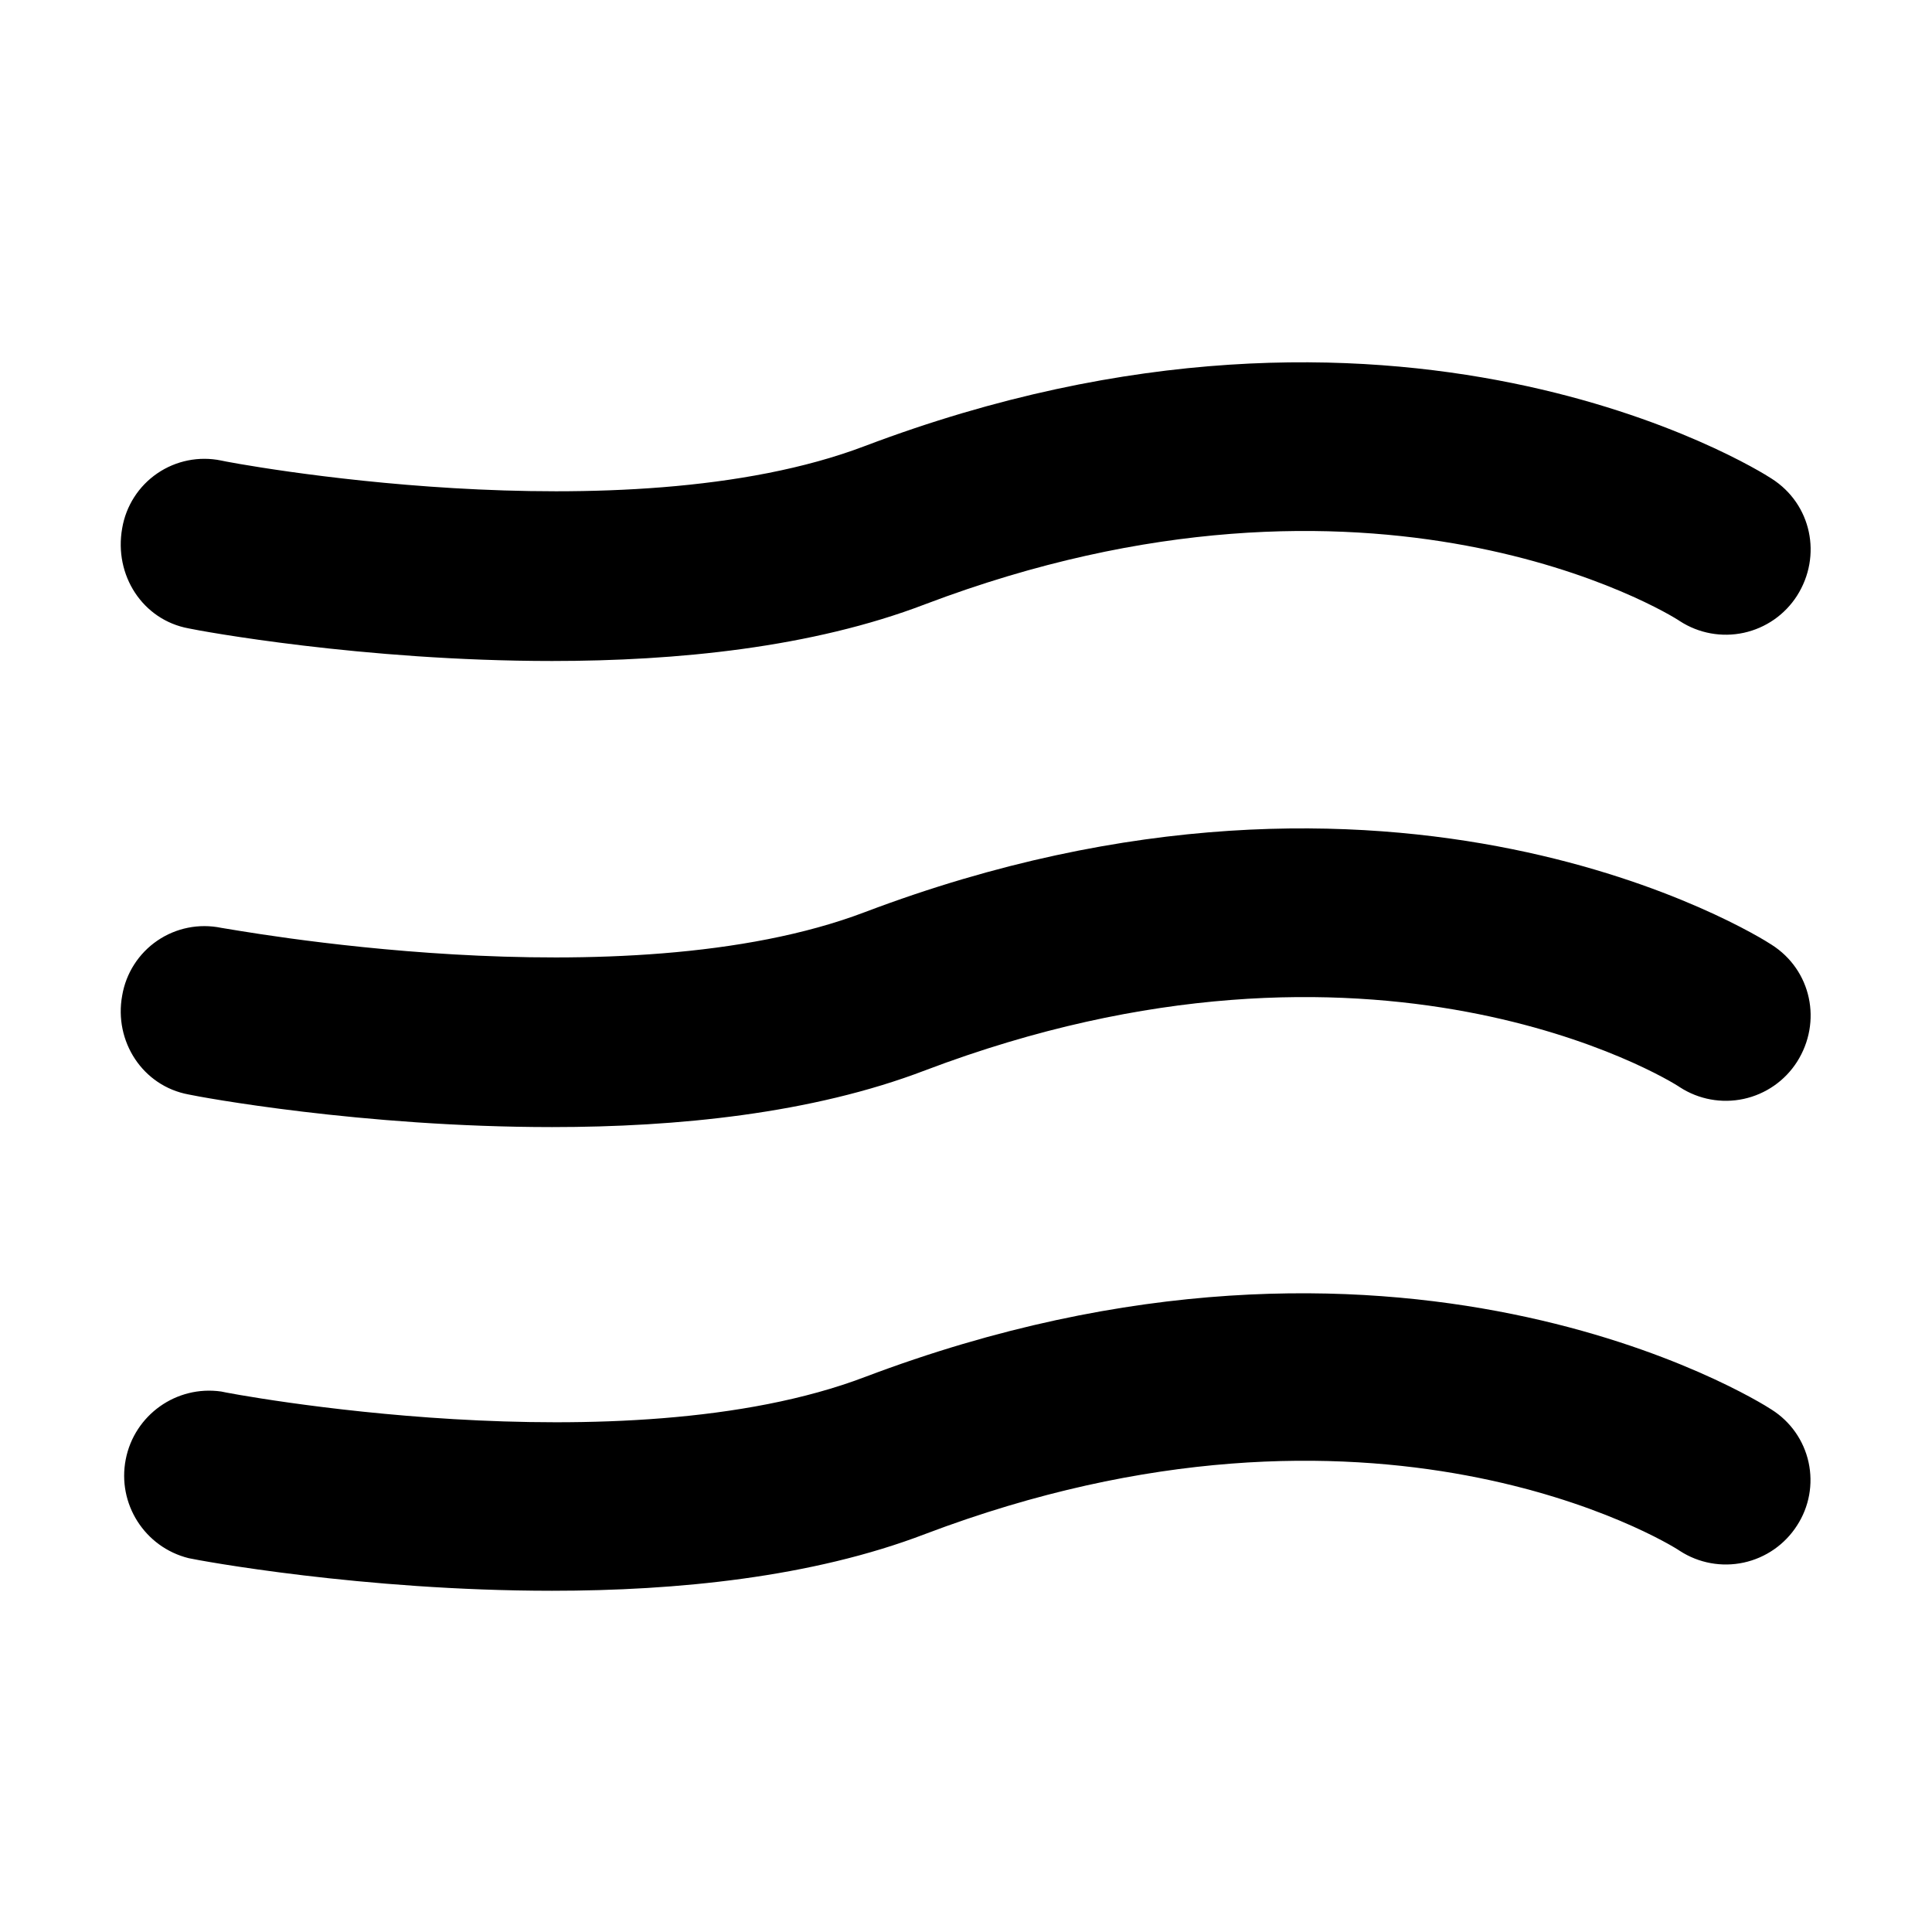
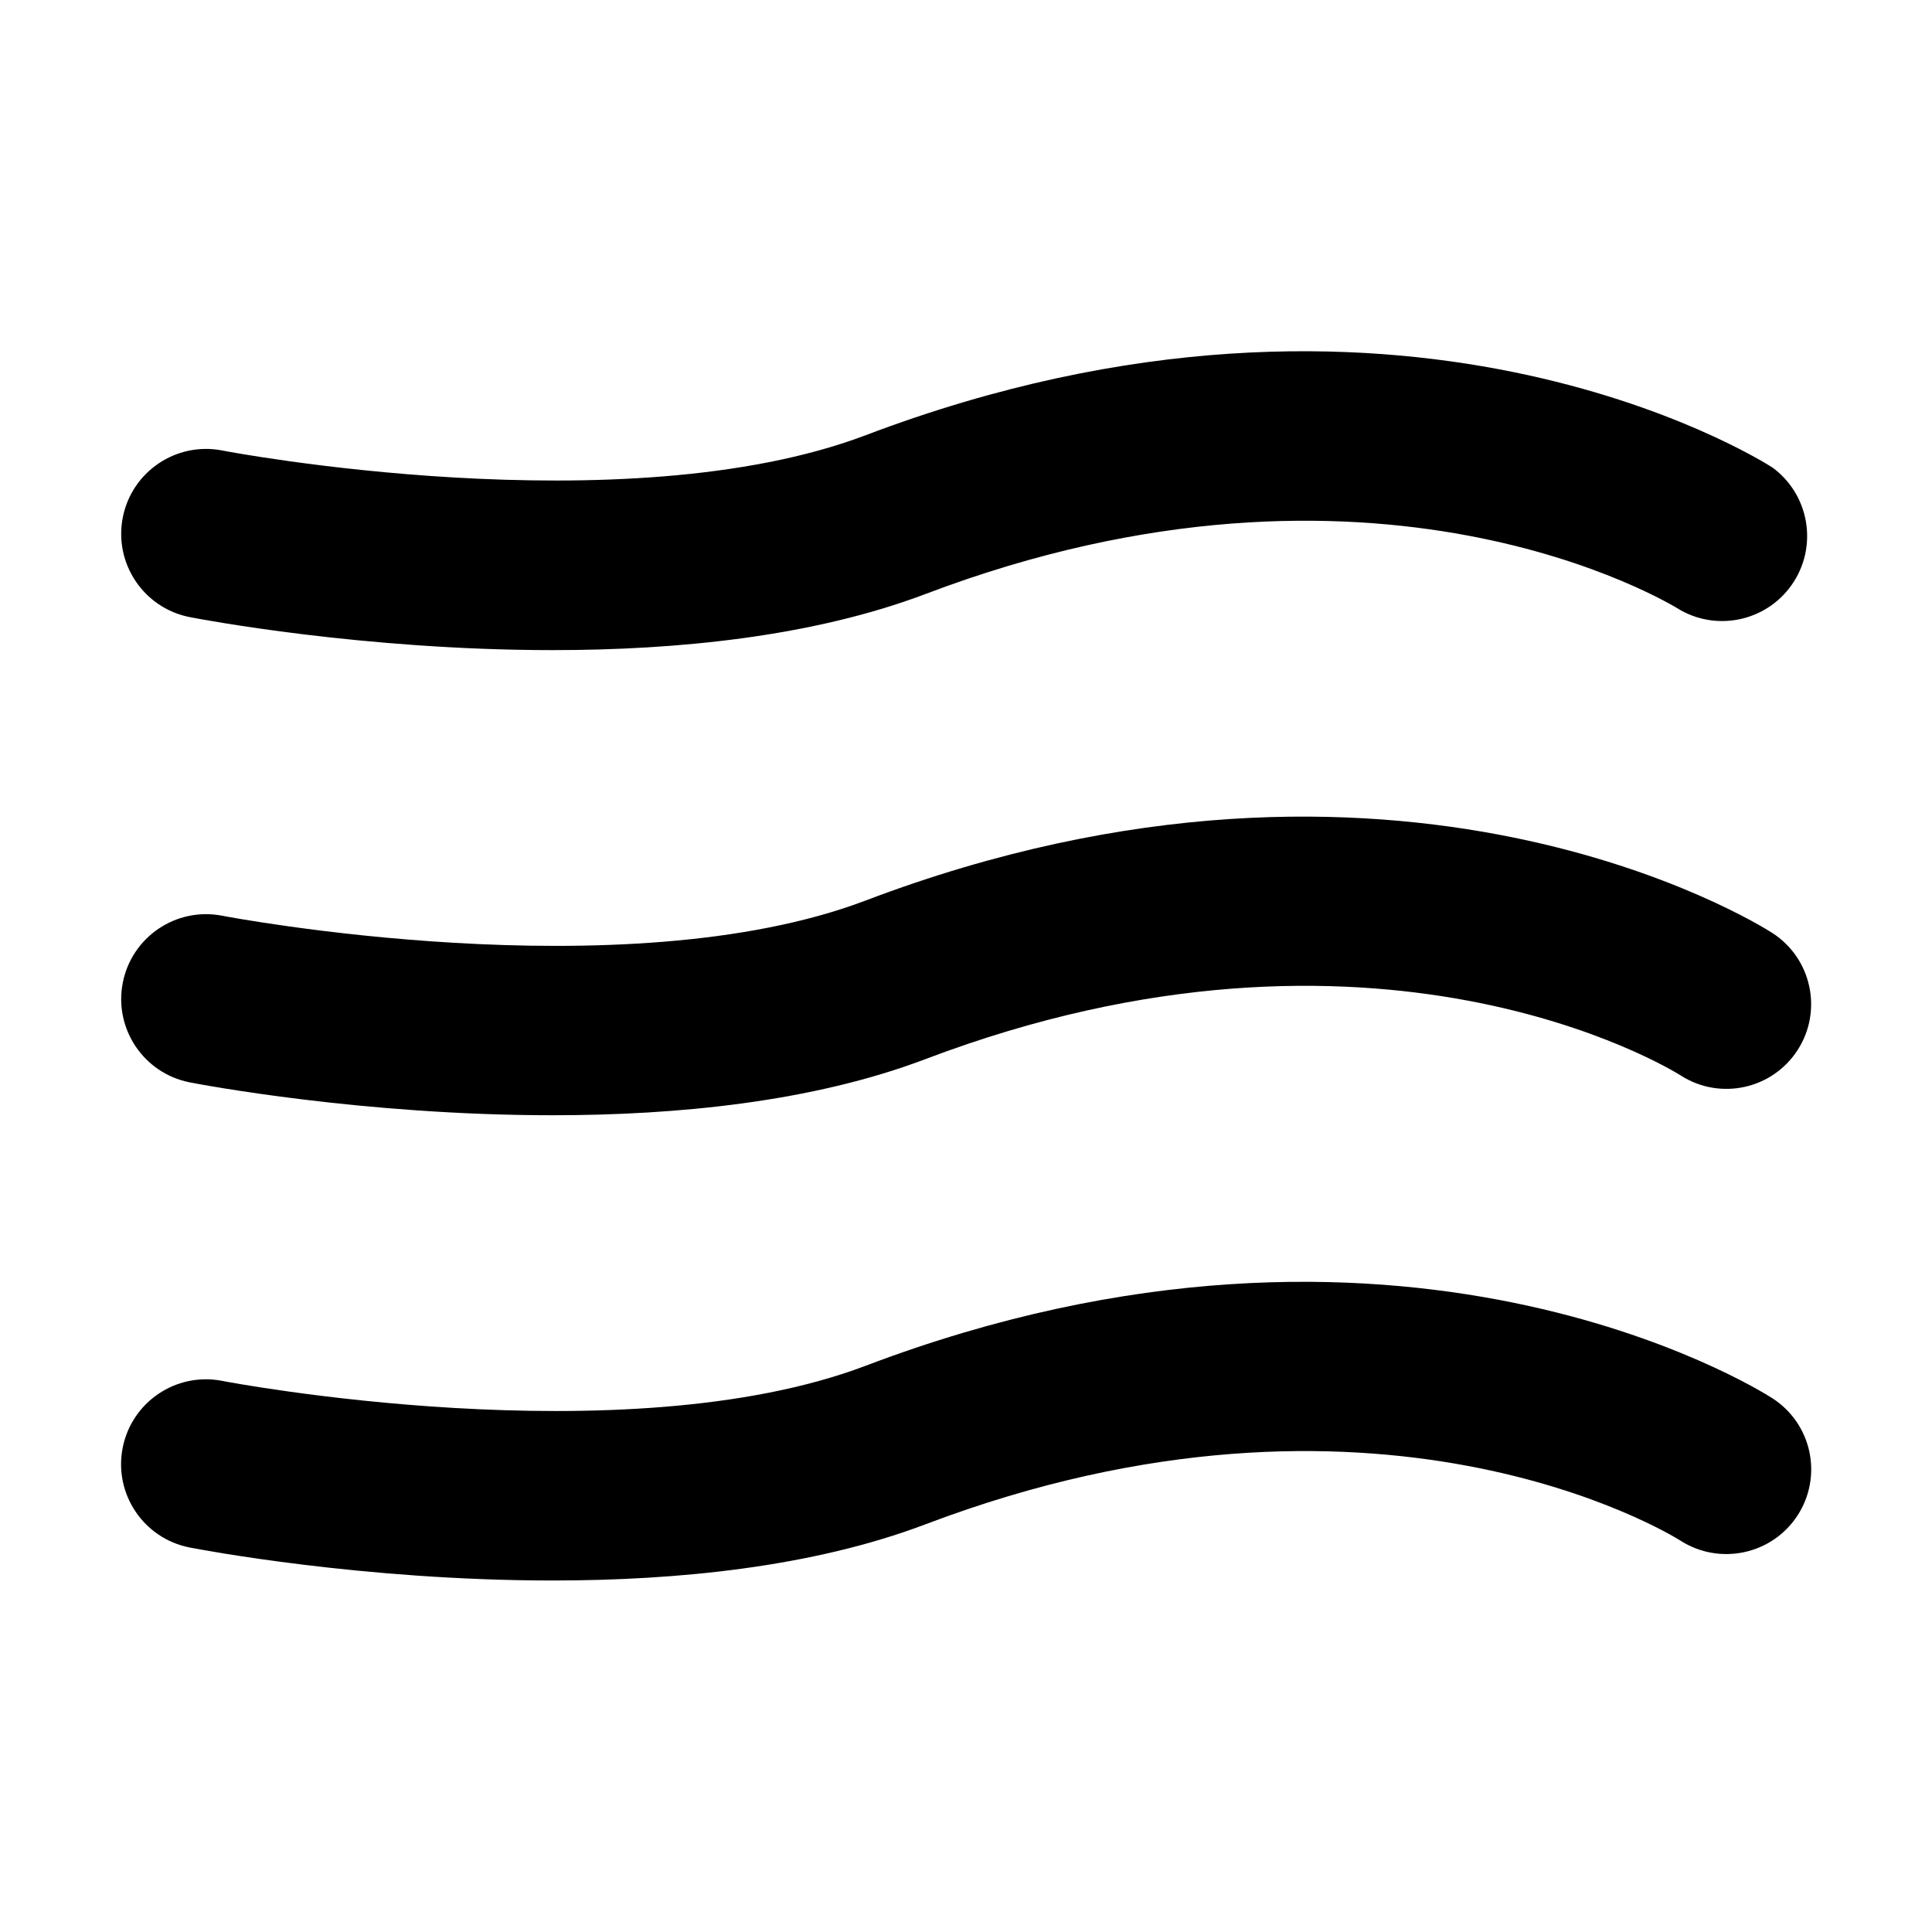
- <svg xmlns="http://www.w3.org/2000/svg" width="16" height="16" fill="currentColor" class="qi-1053" viewBox="0 0 16 16">
-   <path d="M1.562 5.204c.09.02 1.44.27 3.01.27 1.03 0 2.15-.11 3.09-.47 3.72-1.41 6.15.07 6.25.14a.7.7 0 0 0 .97-.21c.21-.33.12-.76-.21-.97-.12-.08-3.1-1.94-7.51-.27-2 .76-5.3.13-5.33.12a.69.69 0 0 0-.82.56c-.07.39.17.76.55.83zm13.11 2.62c-.12-.08-3.1-1.94-7.51-.27-2 .76-5.3.13-5.33.13a.69.69 0 0 0-.82.56c-.07.38.17.75.55.82.09.02 1.43.27 3.01.27 1.03 0 2.15-.11 3.09-.47 3.72-1.41 6.15.07 6.25.14a.7.7 0 0 0 .97-.21c.21-.33.12-.76-.21-.97zm0 3.85c-.12-.08-3.1-1.94-7.51-.27-2 .76-5.3.13-5.33.12a.704.704 0 0 0-.27 1.38c.09.02 1.44.27 3.01.27 1.03 0 2.15-.11 3.09-.47 3.72-1.41 6.15.07 6.25.14a.7.7 0 0 0 .97-.21.69.69 0 0 0-.21-.96z" />
+ <svg xmlns="http://www.w3.org/2000/svg" style="enable-background:new 0 0 16 16" xml:space="preserve" width="16" height="16" fill="currentColor" class="qi-1053" viewBox="0 0 16 16">
+   <path d="M1.568 5.11c.092.018 1.436.274 3.01.274 1.027 0 2.151-.11 3.09-.466 3.717-1.409 6.153.074 6.251.136a.704.704 0 0 0 .76-1.182c-.124-.079-3.099-1.941-7.509-.268-2.003.759-5.3.134-5.333.126a.703.703 0 0 0-.269 1.38zm13.109 2.616c-.124-.079-3.101-1.941-7.509-.268-2.002.76-5.299.132-5.331.125a.703.703 0 0 0-.269 1.38c.091.018 1.435.273 3.008.273 1.027 0 2.152-.109 3.091-.466 3.721-1.41 6.153.074 6.251.136a.7.7 0 1 0 .759-1.18zm0 3.853c-.124-.079-3.099-1.942-7.509-.268-2.002.758-5.299.132-5.332.124a.703.703 0 0 0-.269 1.38c.092.018 1.436.274 3.01.274 1.027 0 2.151-.11 3.089-.466 3.721-1.41 6.153.074 6.251.136.325.208.76.116.971-.211a.7.7 0 0 0-.211-.969z" />
</svg>
